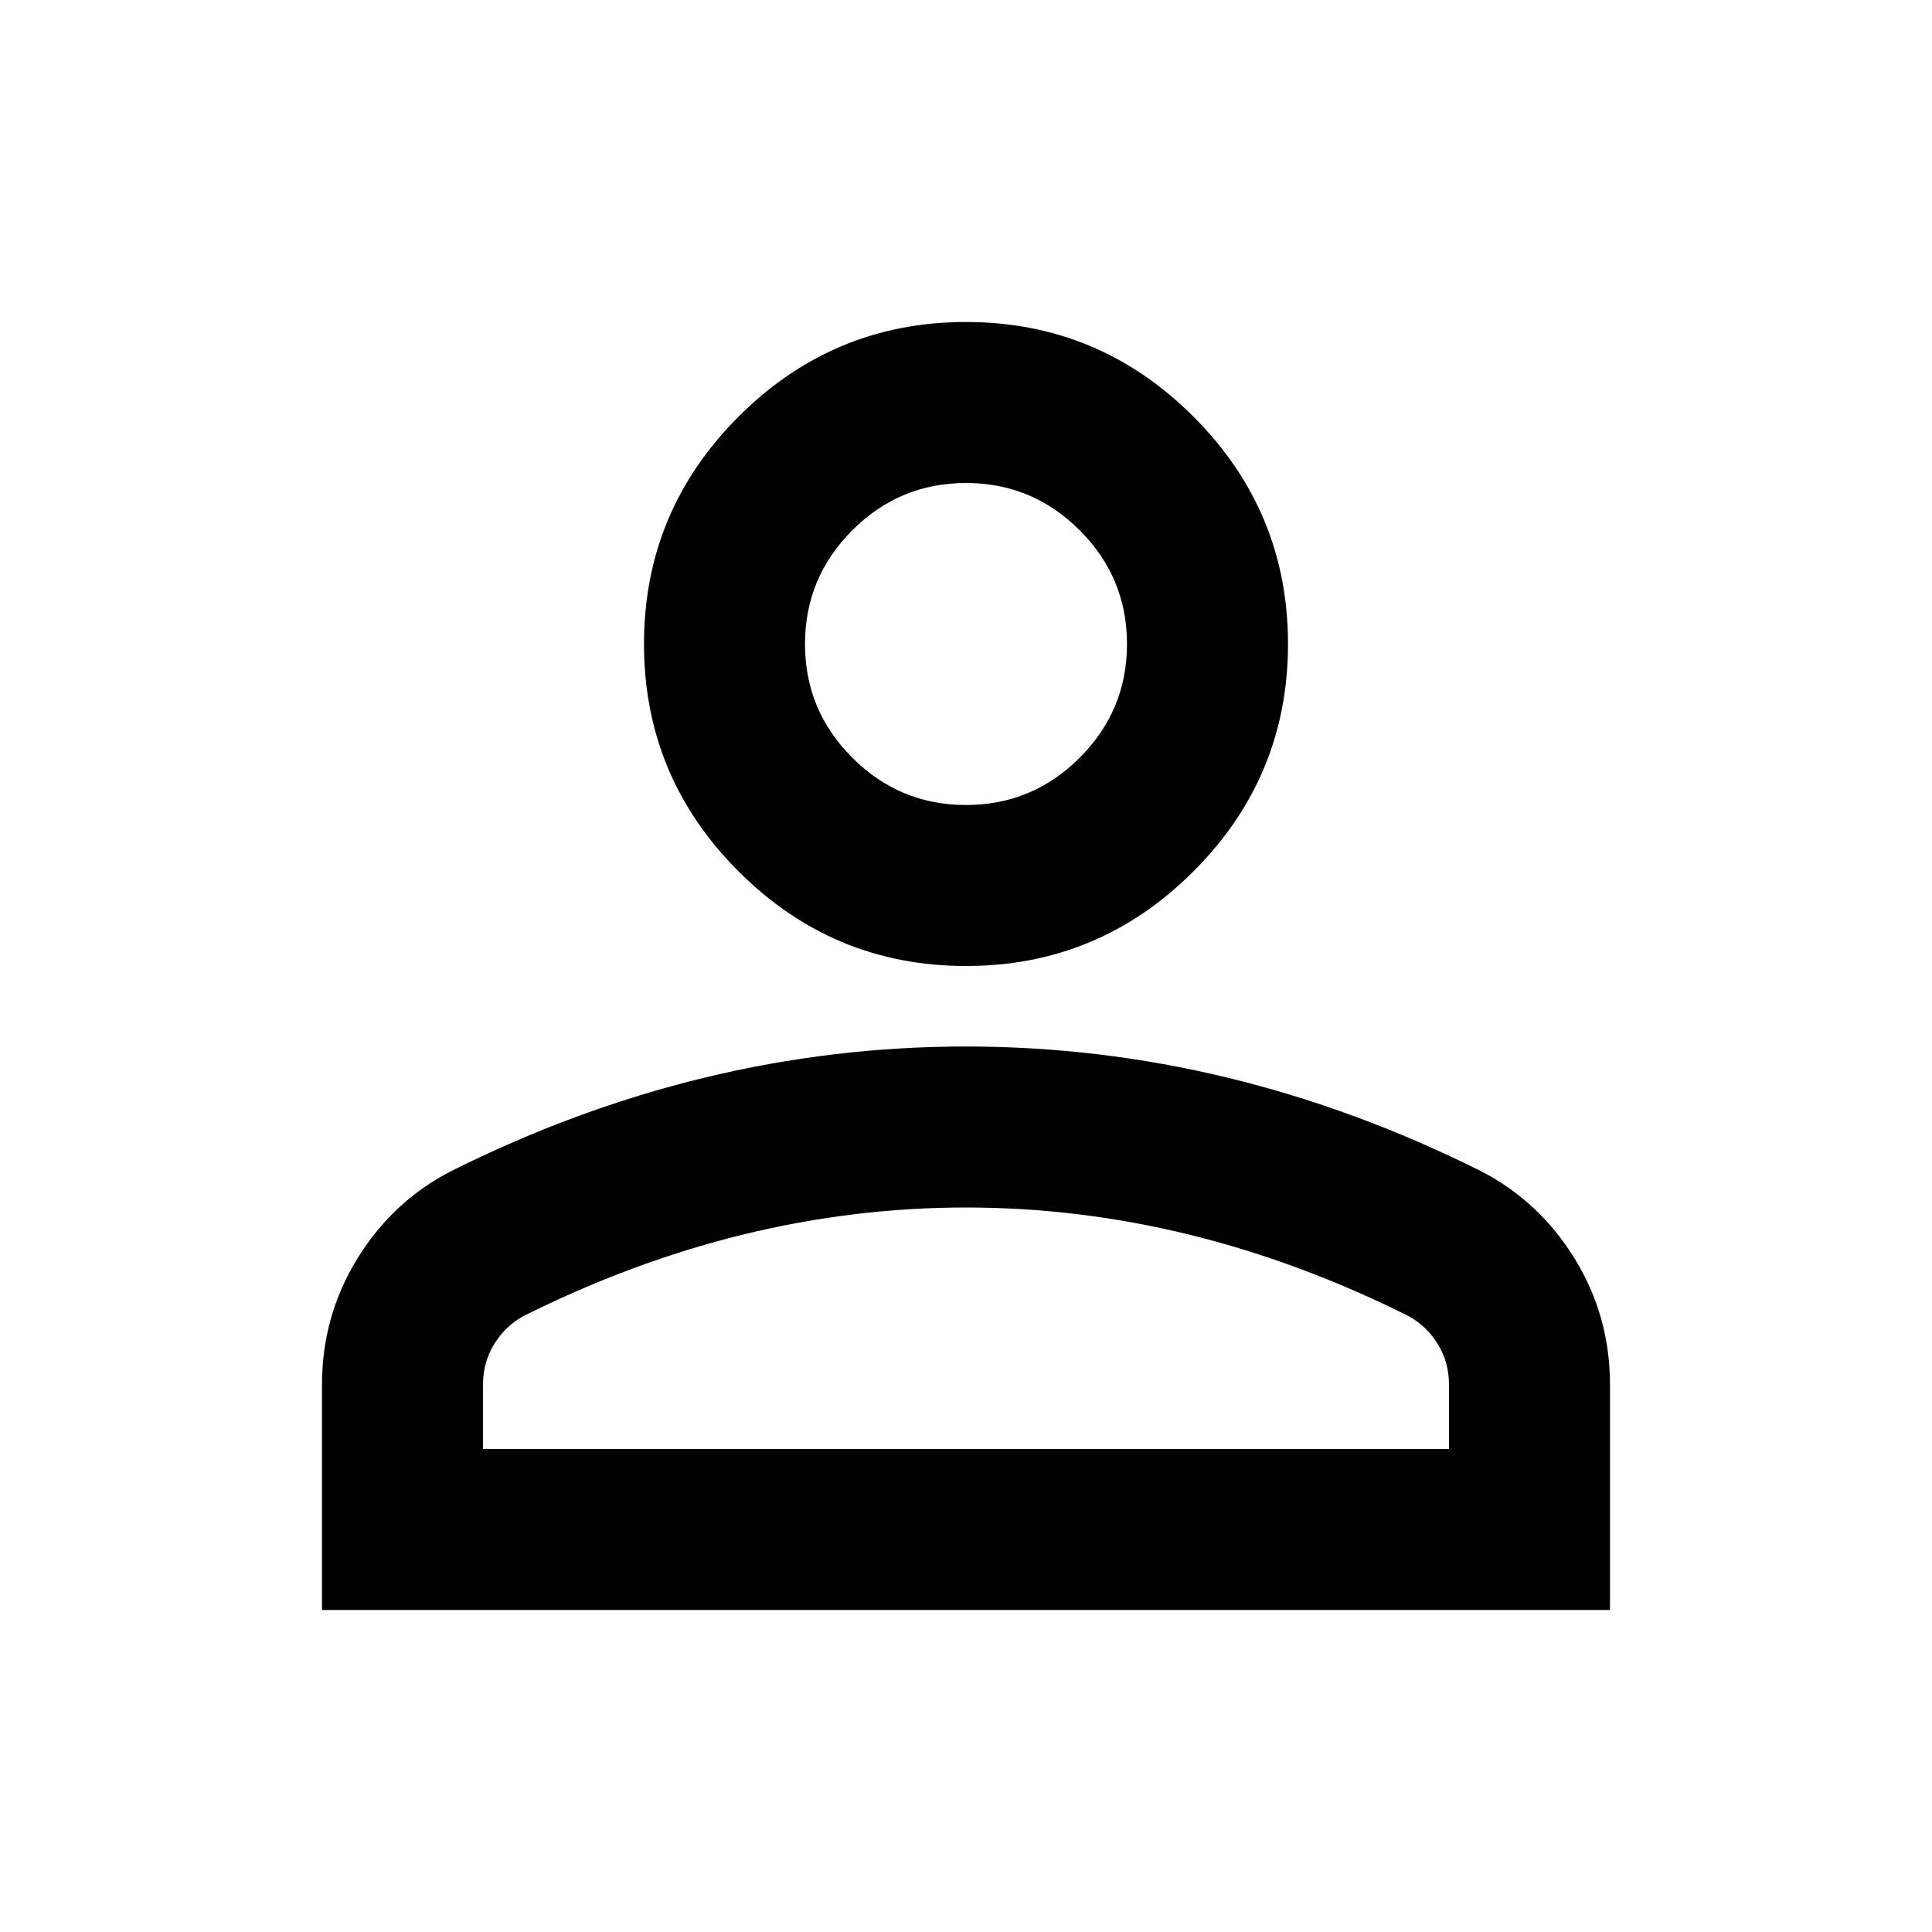
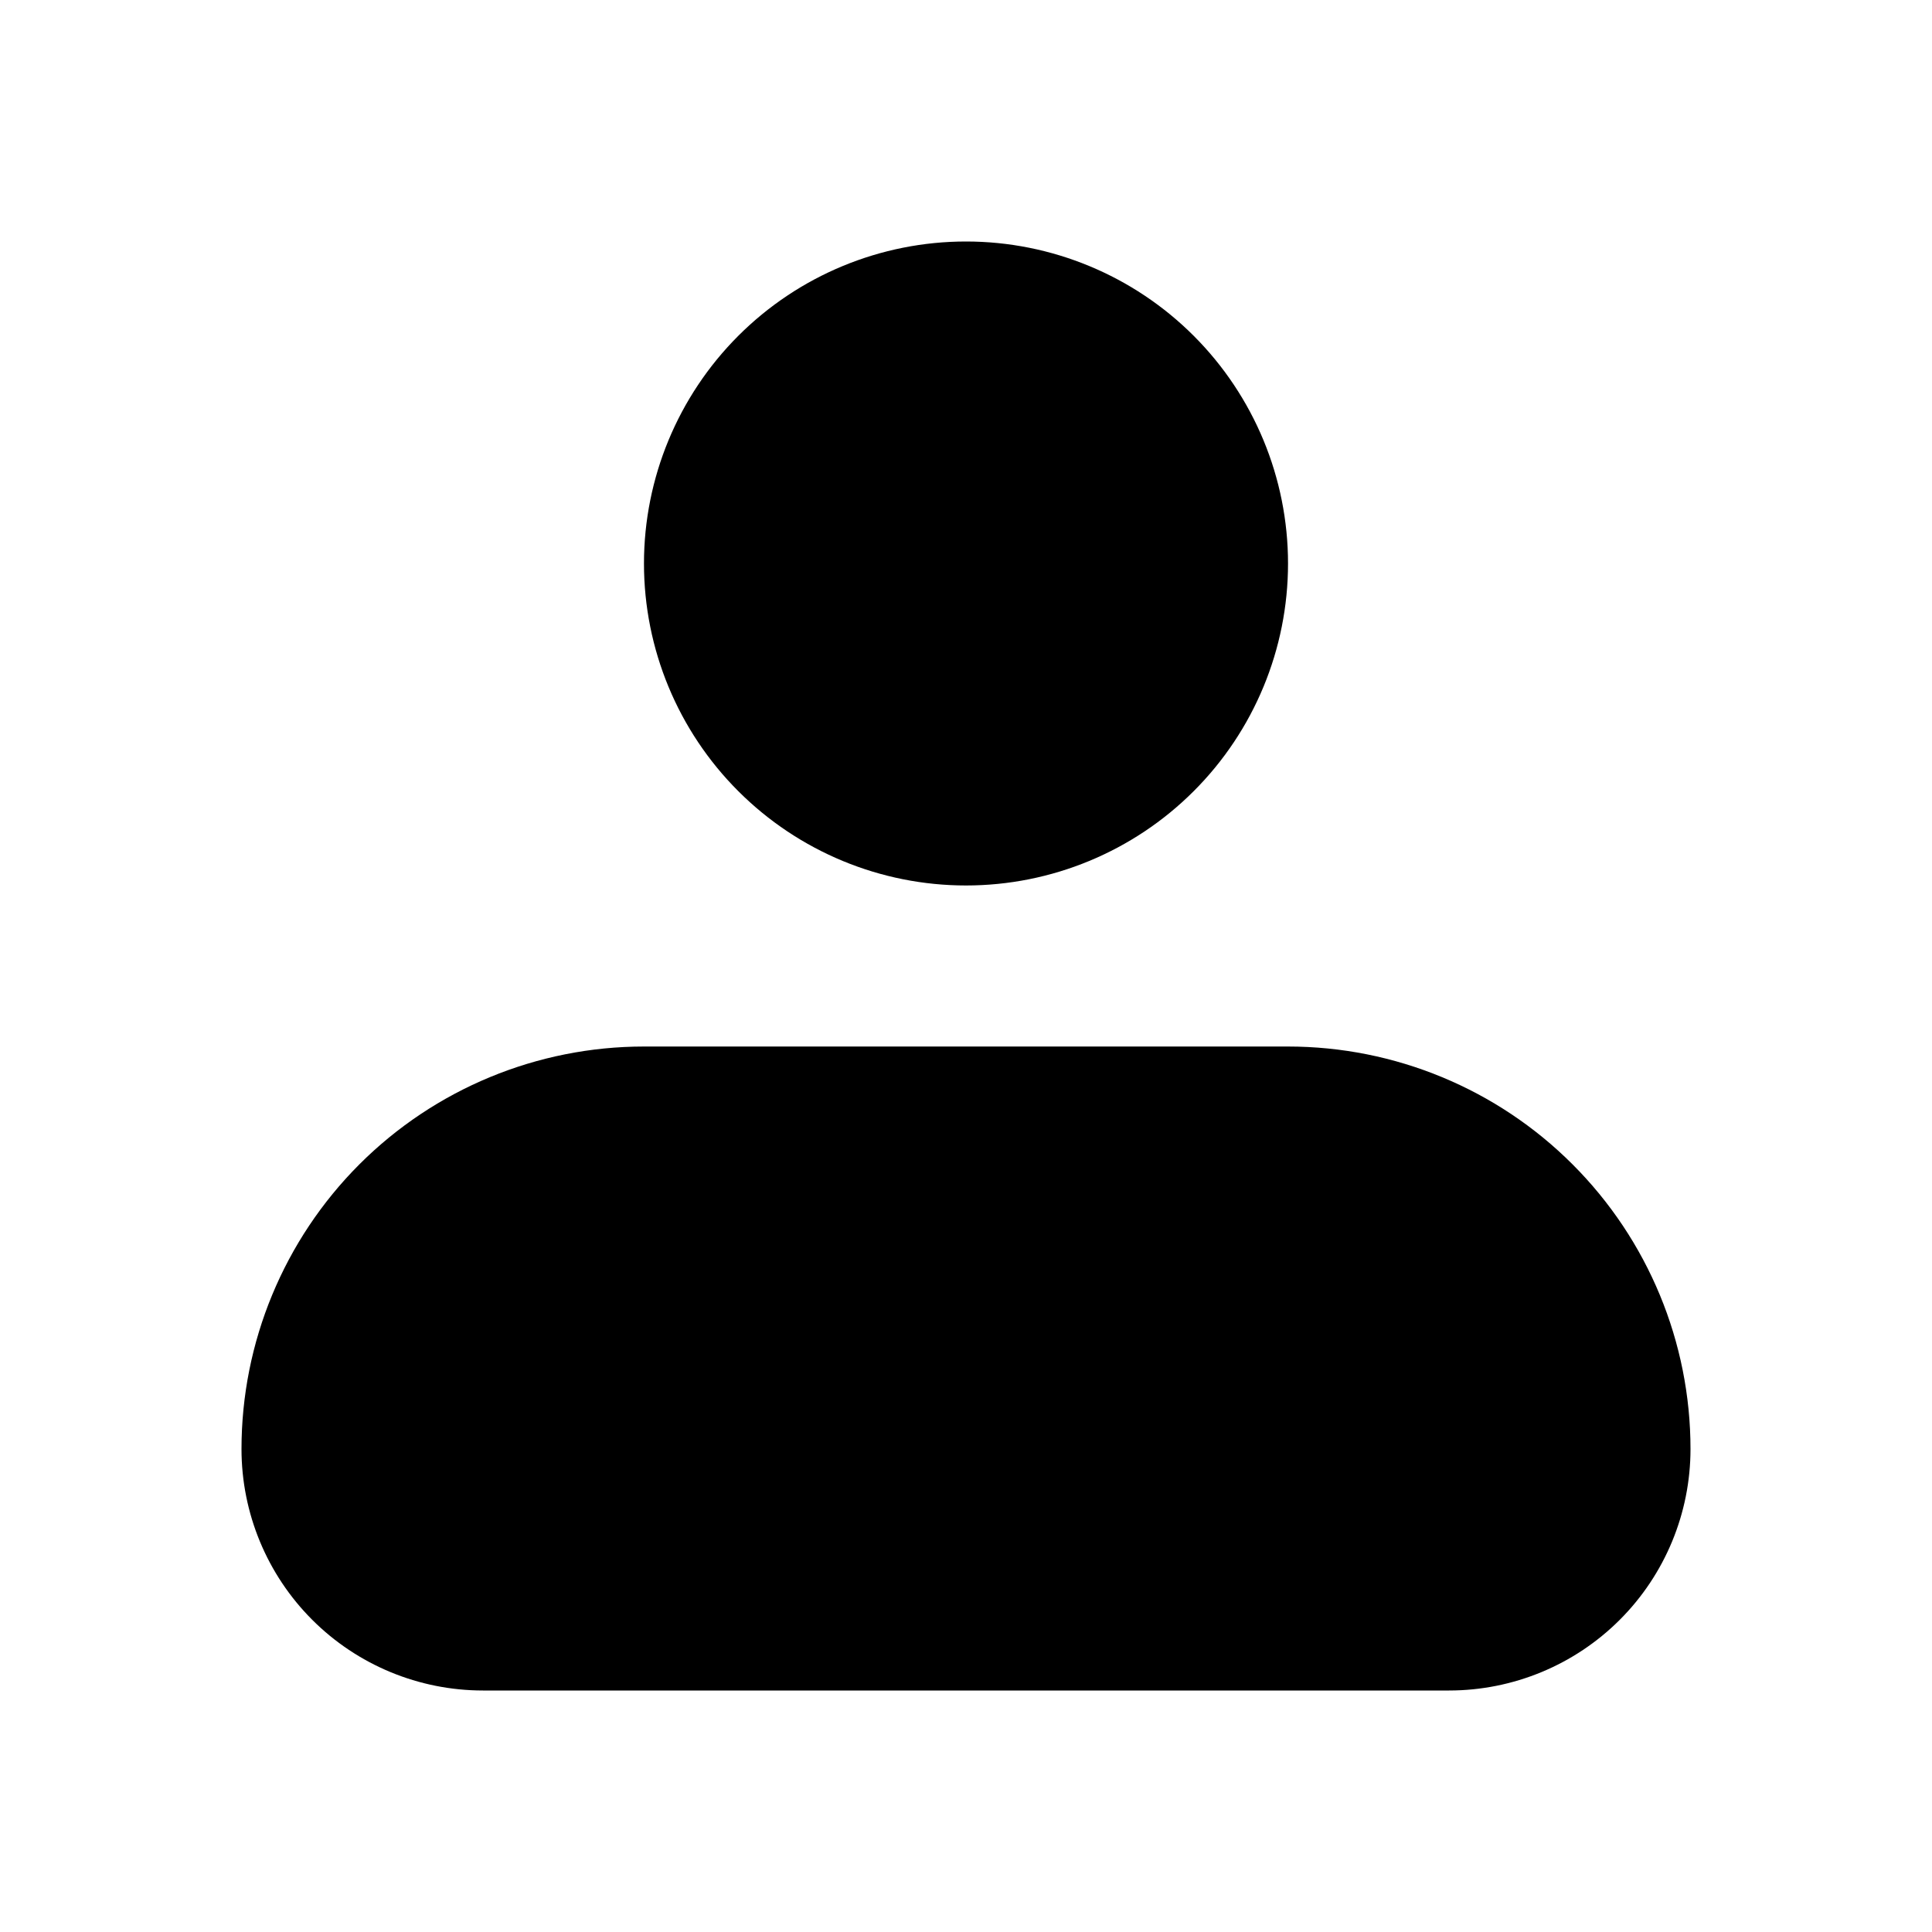
- <svg xmlns="http://www.w3.org/2000/svg" height="24" viewBox="0 -960 960 960" width="24">
-   <path d="M480-480q-66 0-113-47t-47-113q0-66 47-113t113-47q66 0 113 47t47 113q0 66-47 113t-113 47ZM160-160v-112q0-34 17.5-62.5T224-378q62-31 126-46.5T480-440q66 0 130 15.5T736-378q29 15 46.5 43.5T800-272v112H160Zm80-80h480v-32q0-11-5.5-20T700-306q-54-27-109-40.5T480-360q-56 0-111 13.5T260-306q-9 5-14.5 14t-5.5 20v32Zm240-320q33 0 56.5-23.5T560-640q0-33-23.5-56.5T480-720q-33 0-56.5 23.5T400-640q0 33 23.5 56.5T480-560Zm0-80Zm0 400Z" />
+ <svg xmlns="http://www.w3.org/2000/svg" width="25" height="25" viewBox="0 0 25 25" fill="none">
+   <path fill-rule="evenodd" clip-rule="evenodd" d="M8.333 7.292C8.333 6.187 8.772 5.127 9.554 4.345C10.335 3.564 11.395 3.125 12.5 3.125C13.605 3.125 14.665 3.564 15.446 4.345C16.228 5.127 16.667 6.187 16.667 7.292C16.667 8.397 16.228 9.457 15.446 10.238C14.665 11.019 13.605 11.458 12.5 11.458C11.395 11.458 10.335 11.019 9.554 10.238C8.772 9.457 8.333 8.397 8.333 7.292ZM8.333 13.542C6.952 13.542 5.627 14.09 4.65 15.067C3.674 16.044 3.125 17.369 3.125 18.75C3.125 19.579 3.454 20.374 4.04 20.96C4.626 21.546 5.421 21.875 6.25 21.875H18.75C19.579 21.875 20.374 21.546 20.96 20.96C21.546 20.374 21.875 19.579 21.875 18.75C21.875 17.369 21.326 16.044 20.349 15.067C19.373 14.09 18.048 13.542 16.667 13.542H8.333Z" fill="currentColor" />
</svg>
